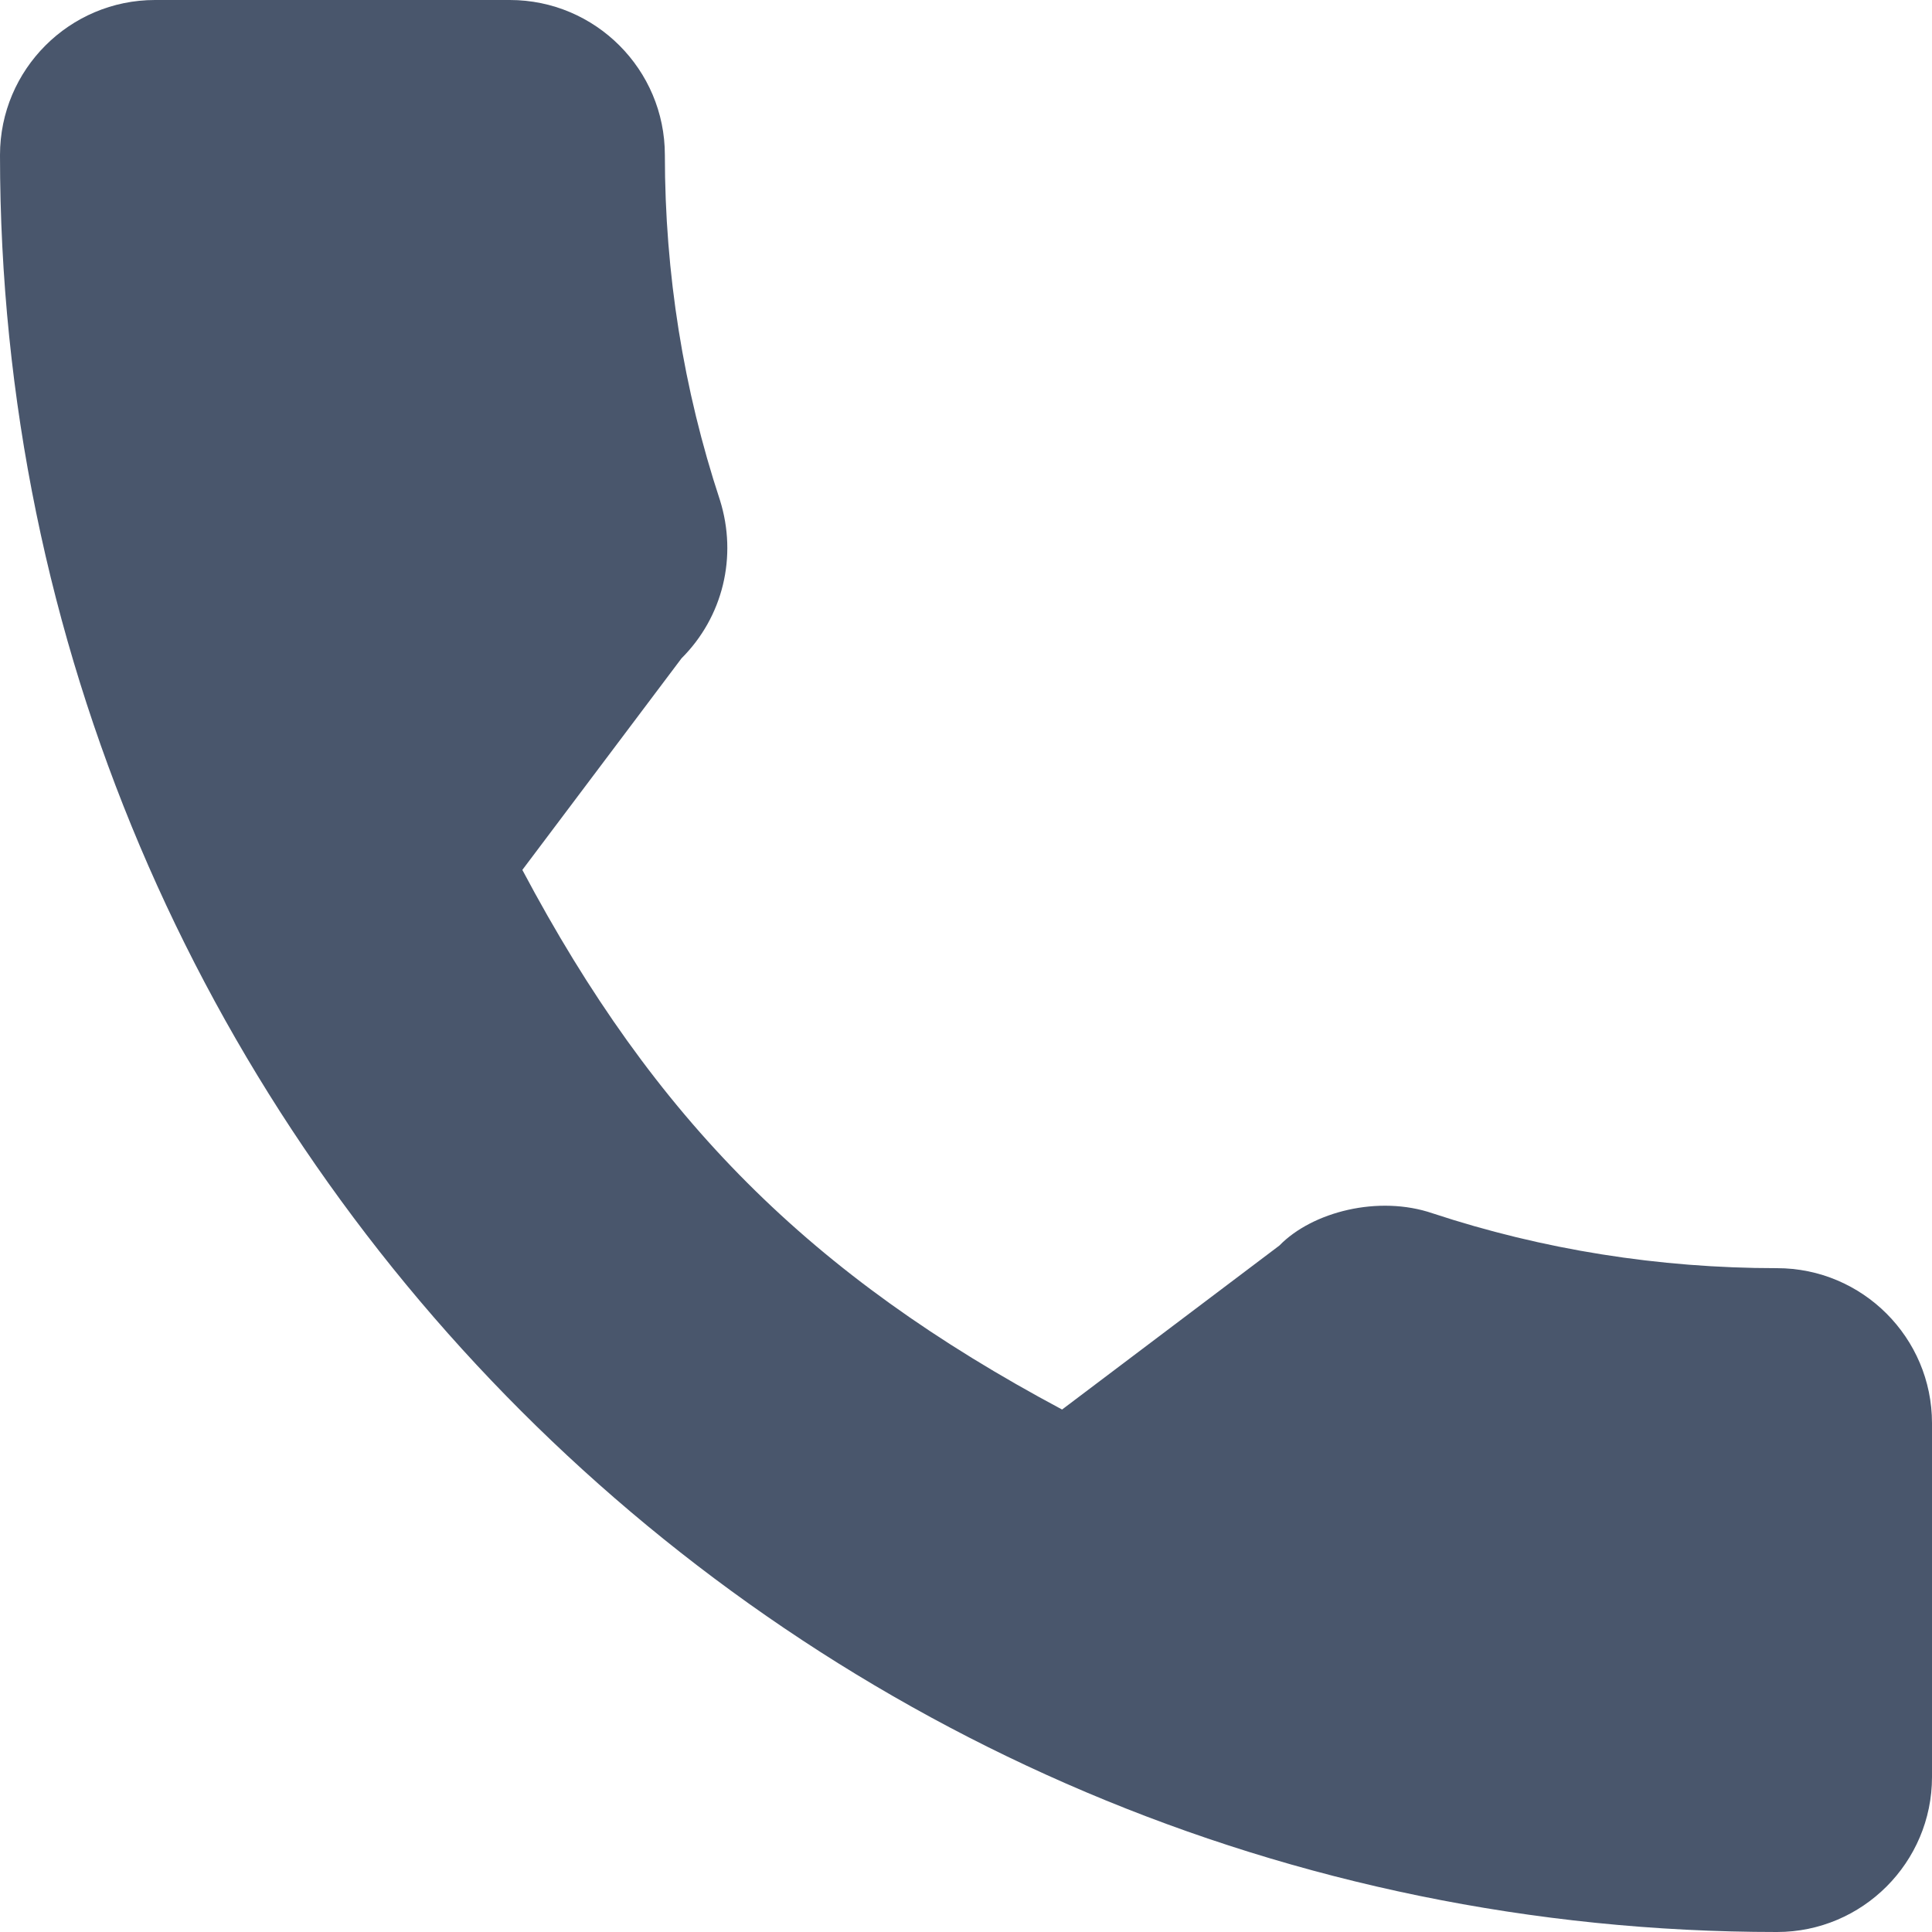
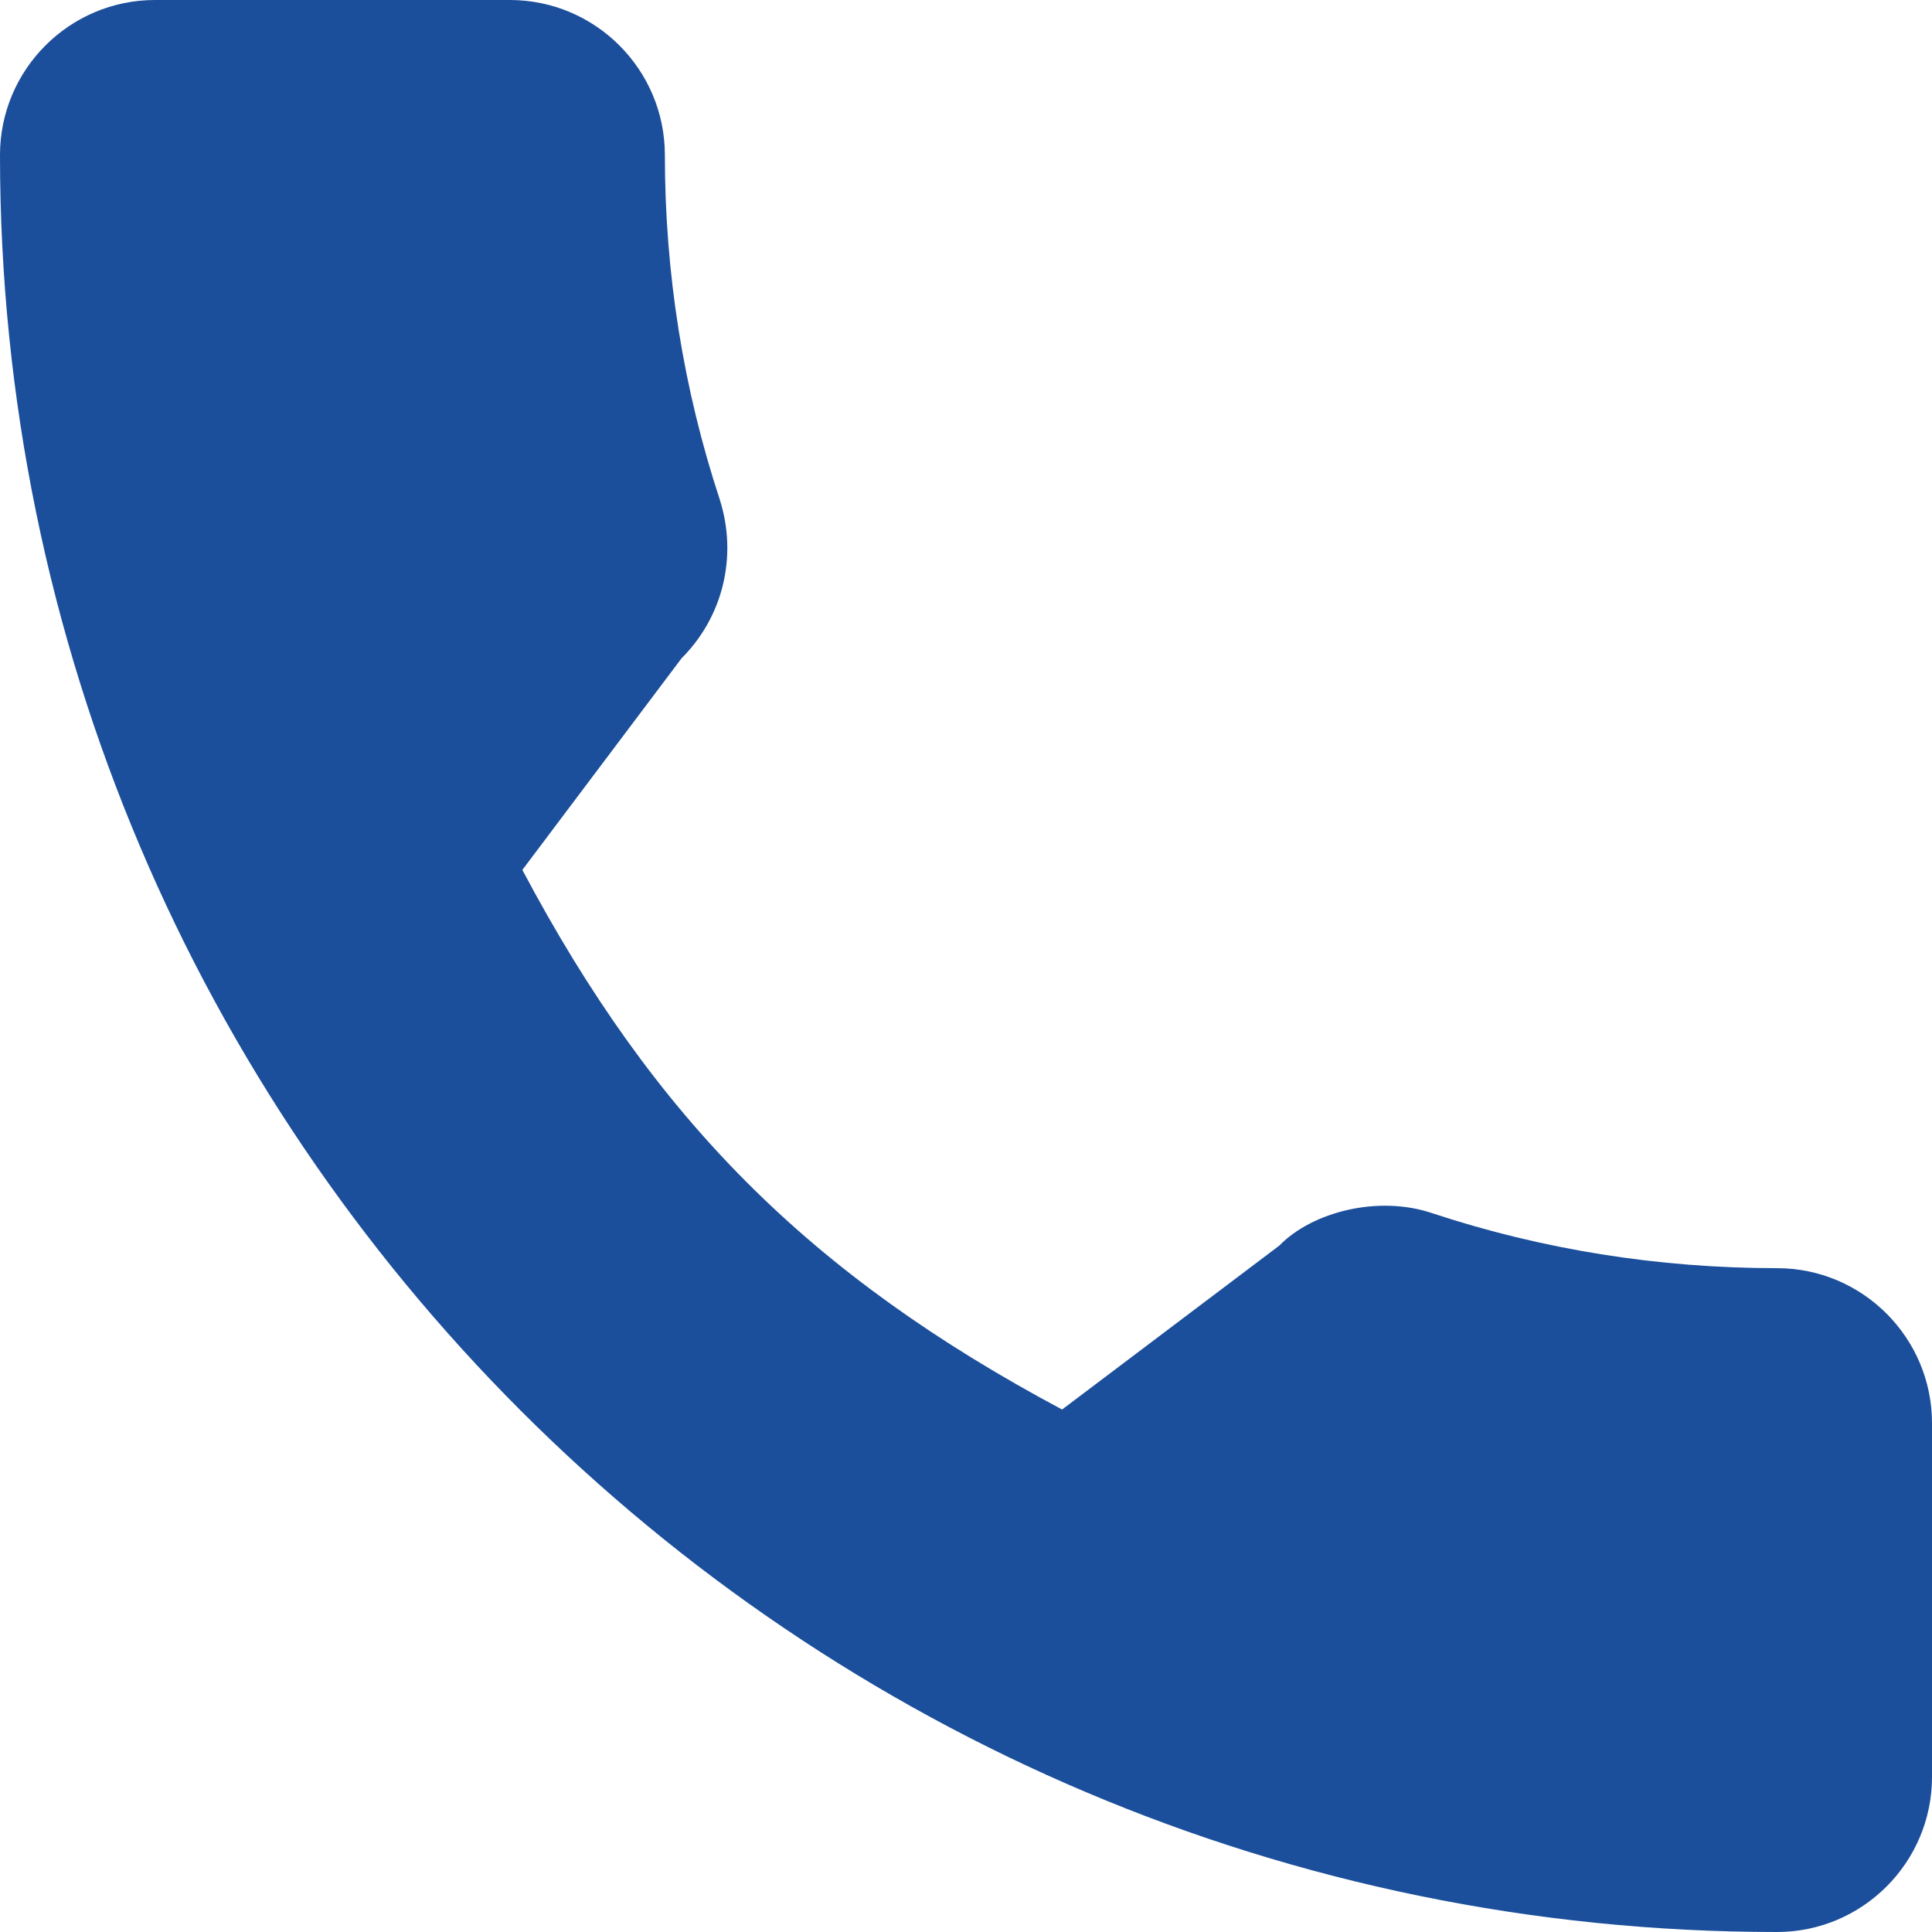
<svg xmlns="http://www.w3.org/2000/svg" width="30" height="30" viewBox="0 0 30 30" fill="none">
-   <path d="M27.593 19.692C25.756 19.692 23.953 19.404 22.244 18.84C21.406 18.554 20.377 18.816 19.866 19.341L16.492 21.887C12.581 19.799 10.171 17.39 8.111 13.508L10.583 10.222C11.225 9.581 11.455 8.644 11.179 7.765C10.612 6.047 10.324 4.245 10.324 2.407C10.324 1.08 9.244 0 7.917 0H2.407C1.08 0 0 1.08 0 2.407C0 17.622 12.378 30 27.593 30C28.92 30 30 28.92 30 27.593V22.099C30 20.771 28.92 19.692 27.593 19.692Z" fill="#49566C" />
+   <path d="M27.593 19.692C25.756 19.692 23.953 19.404 22.244 18.84C21.406 18.554 20.377 18.816 19.866 19.341L16.492 21.887C12.581 19.799 10.171 17.39 8.111 13.508L10.583 10.222C11.225 9.581 11.455 8.644 11.179 7.765C10.612 6.047 10.324 4.245 10.324 2.407C10.324 1.08 9.244 0 7.917 0H2.407C1.08 0 0 1.08 0 2.407C0 17.622 12.378 30 27.593 30C28.92 30 30 28.92 30 27.593V22.099C30 20.771 28.92 19.692 27.593 19.692Z" fill="#1b4e9b" />
</svg>
